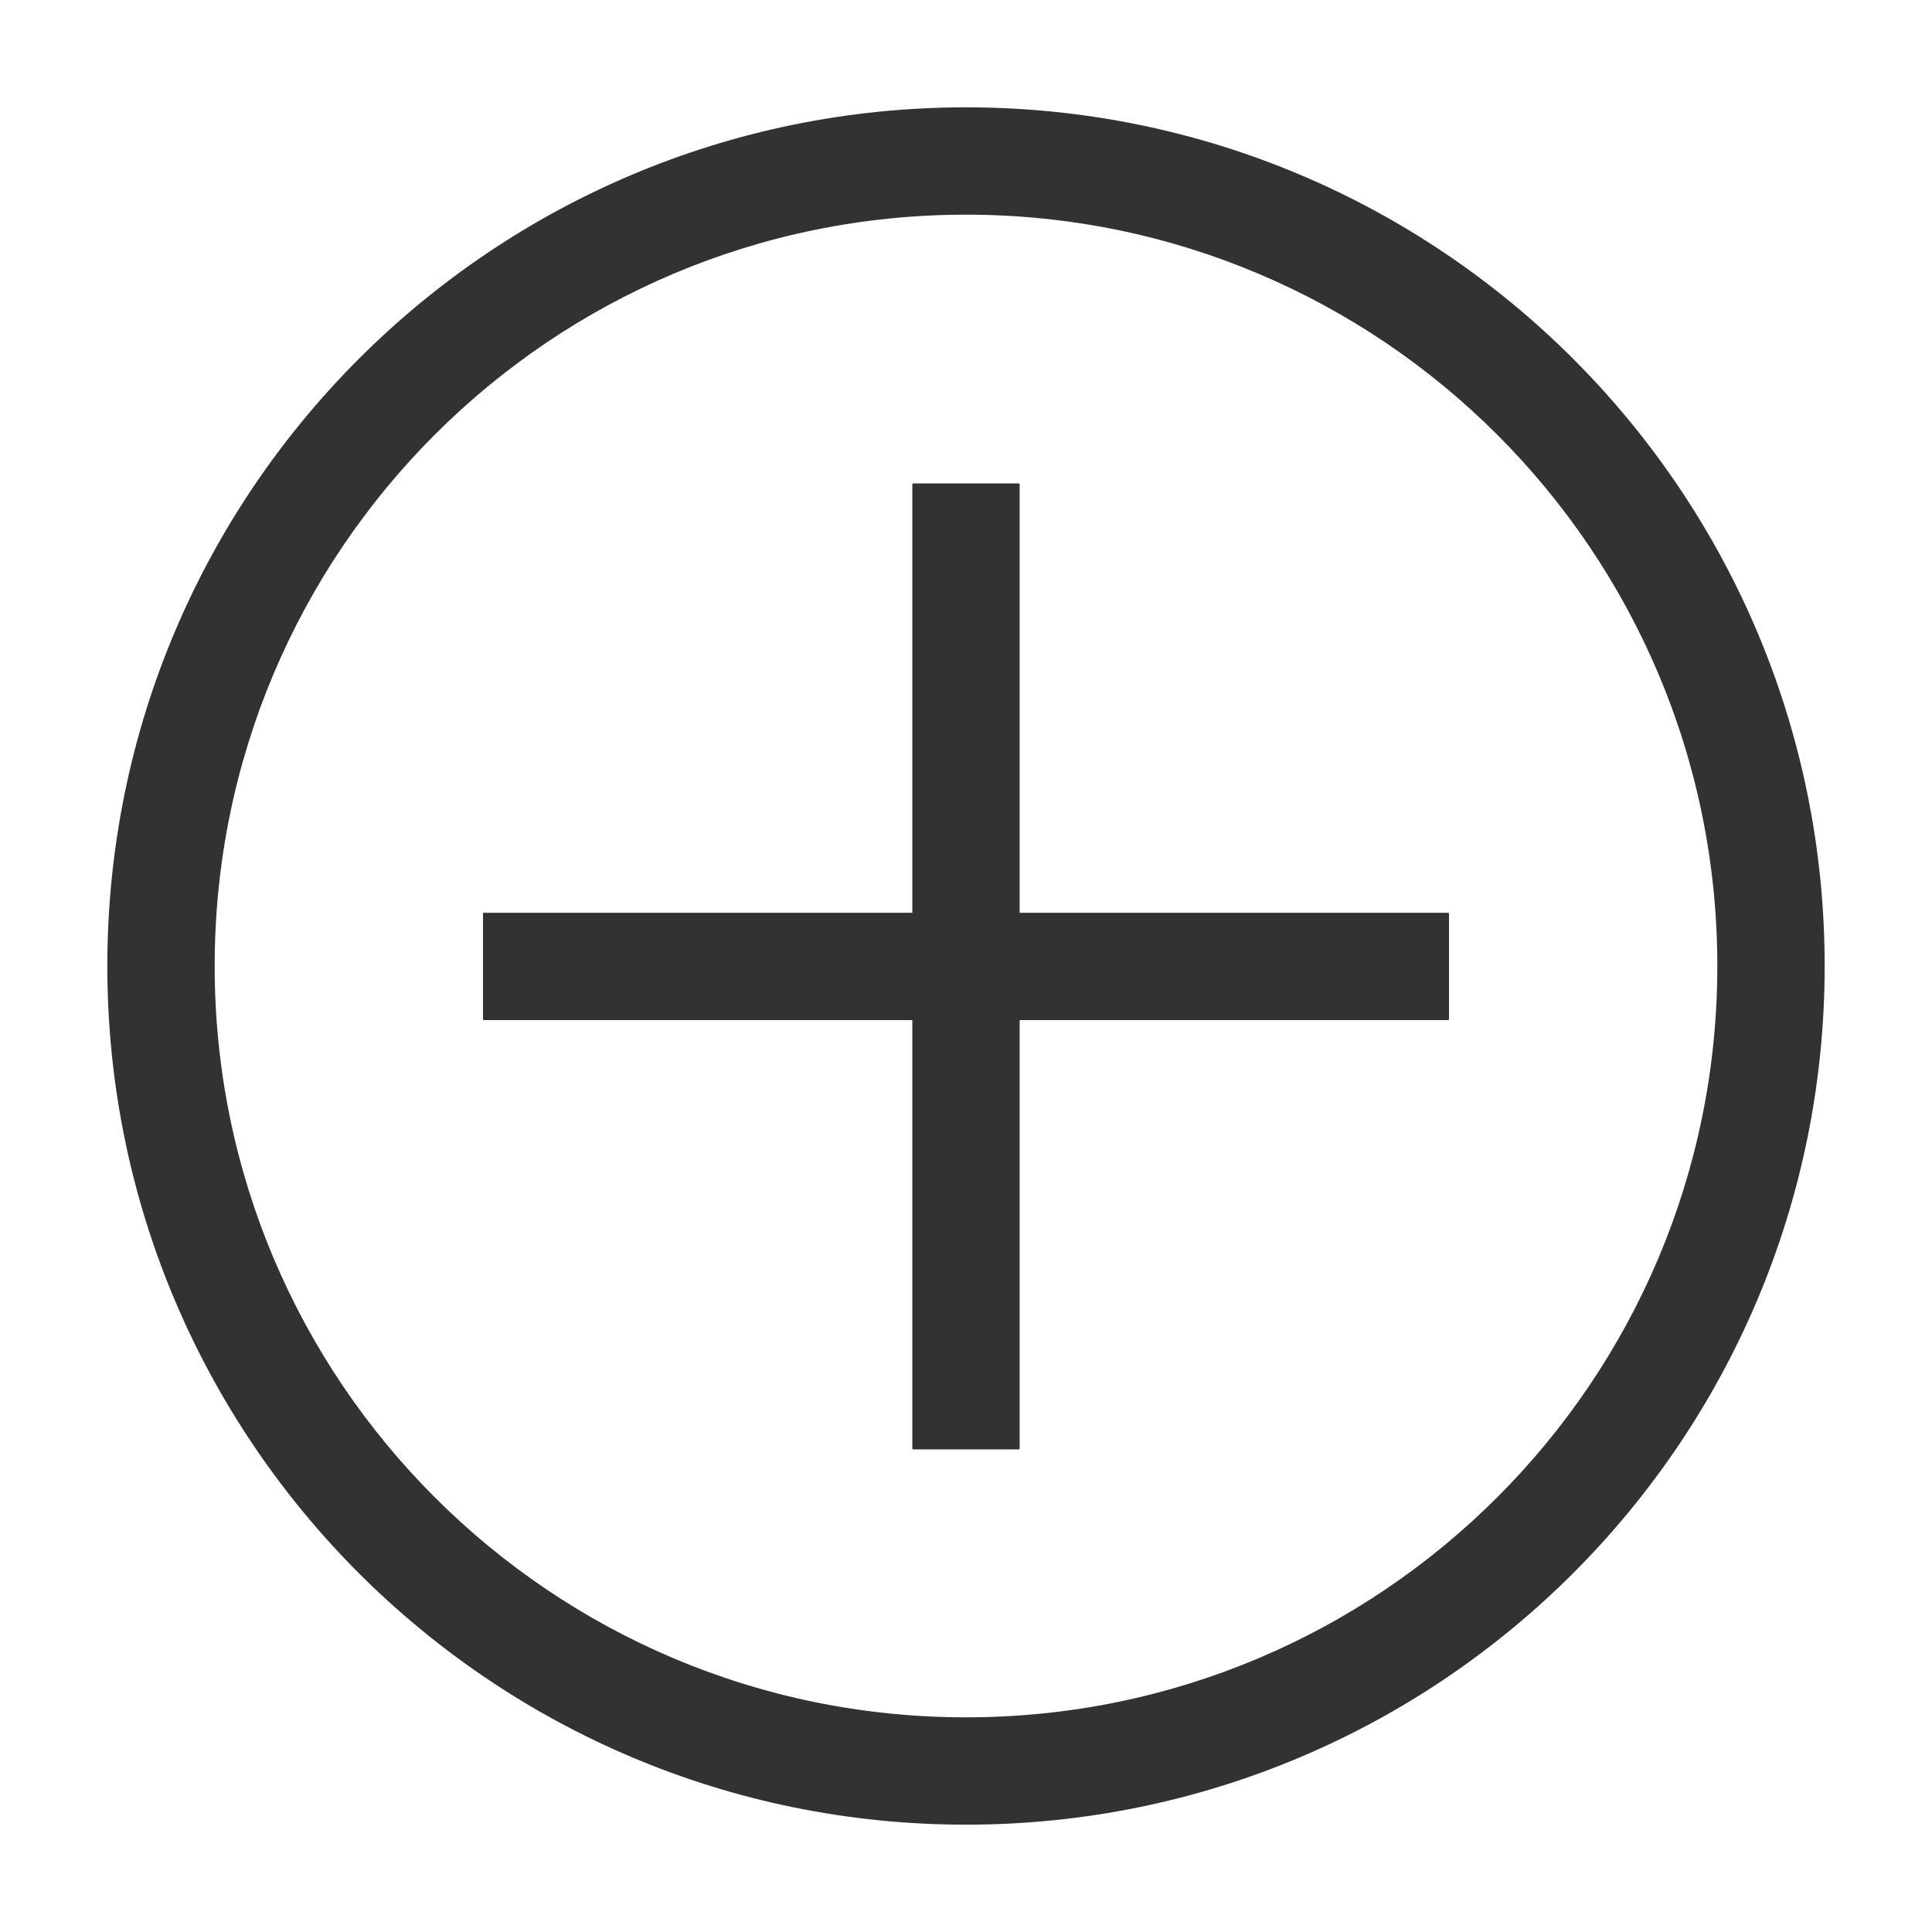
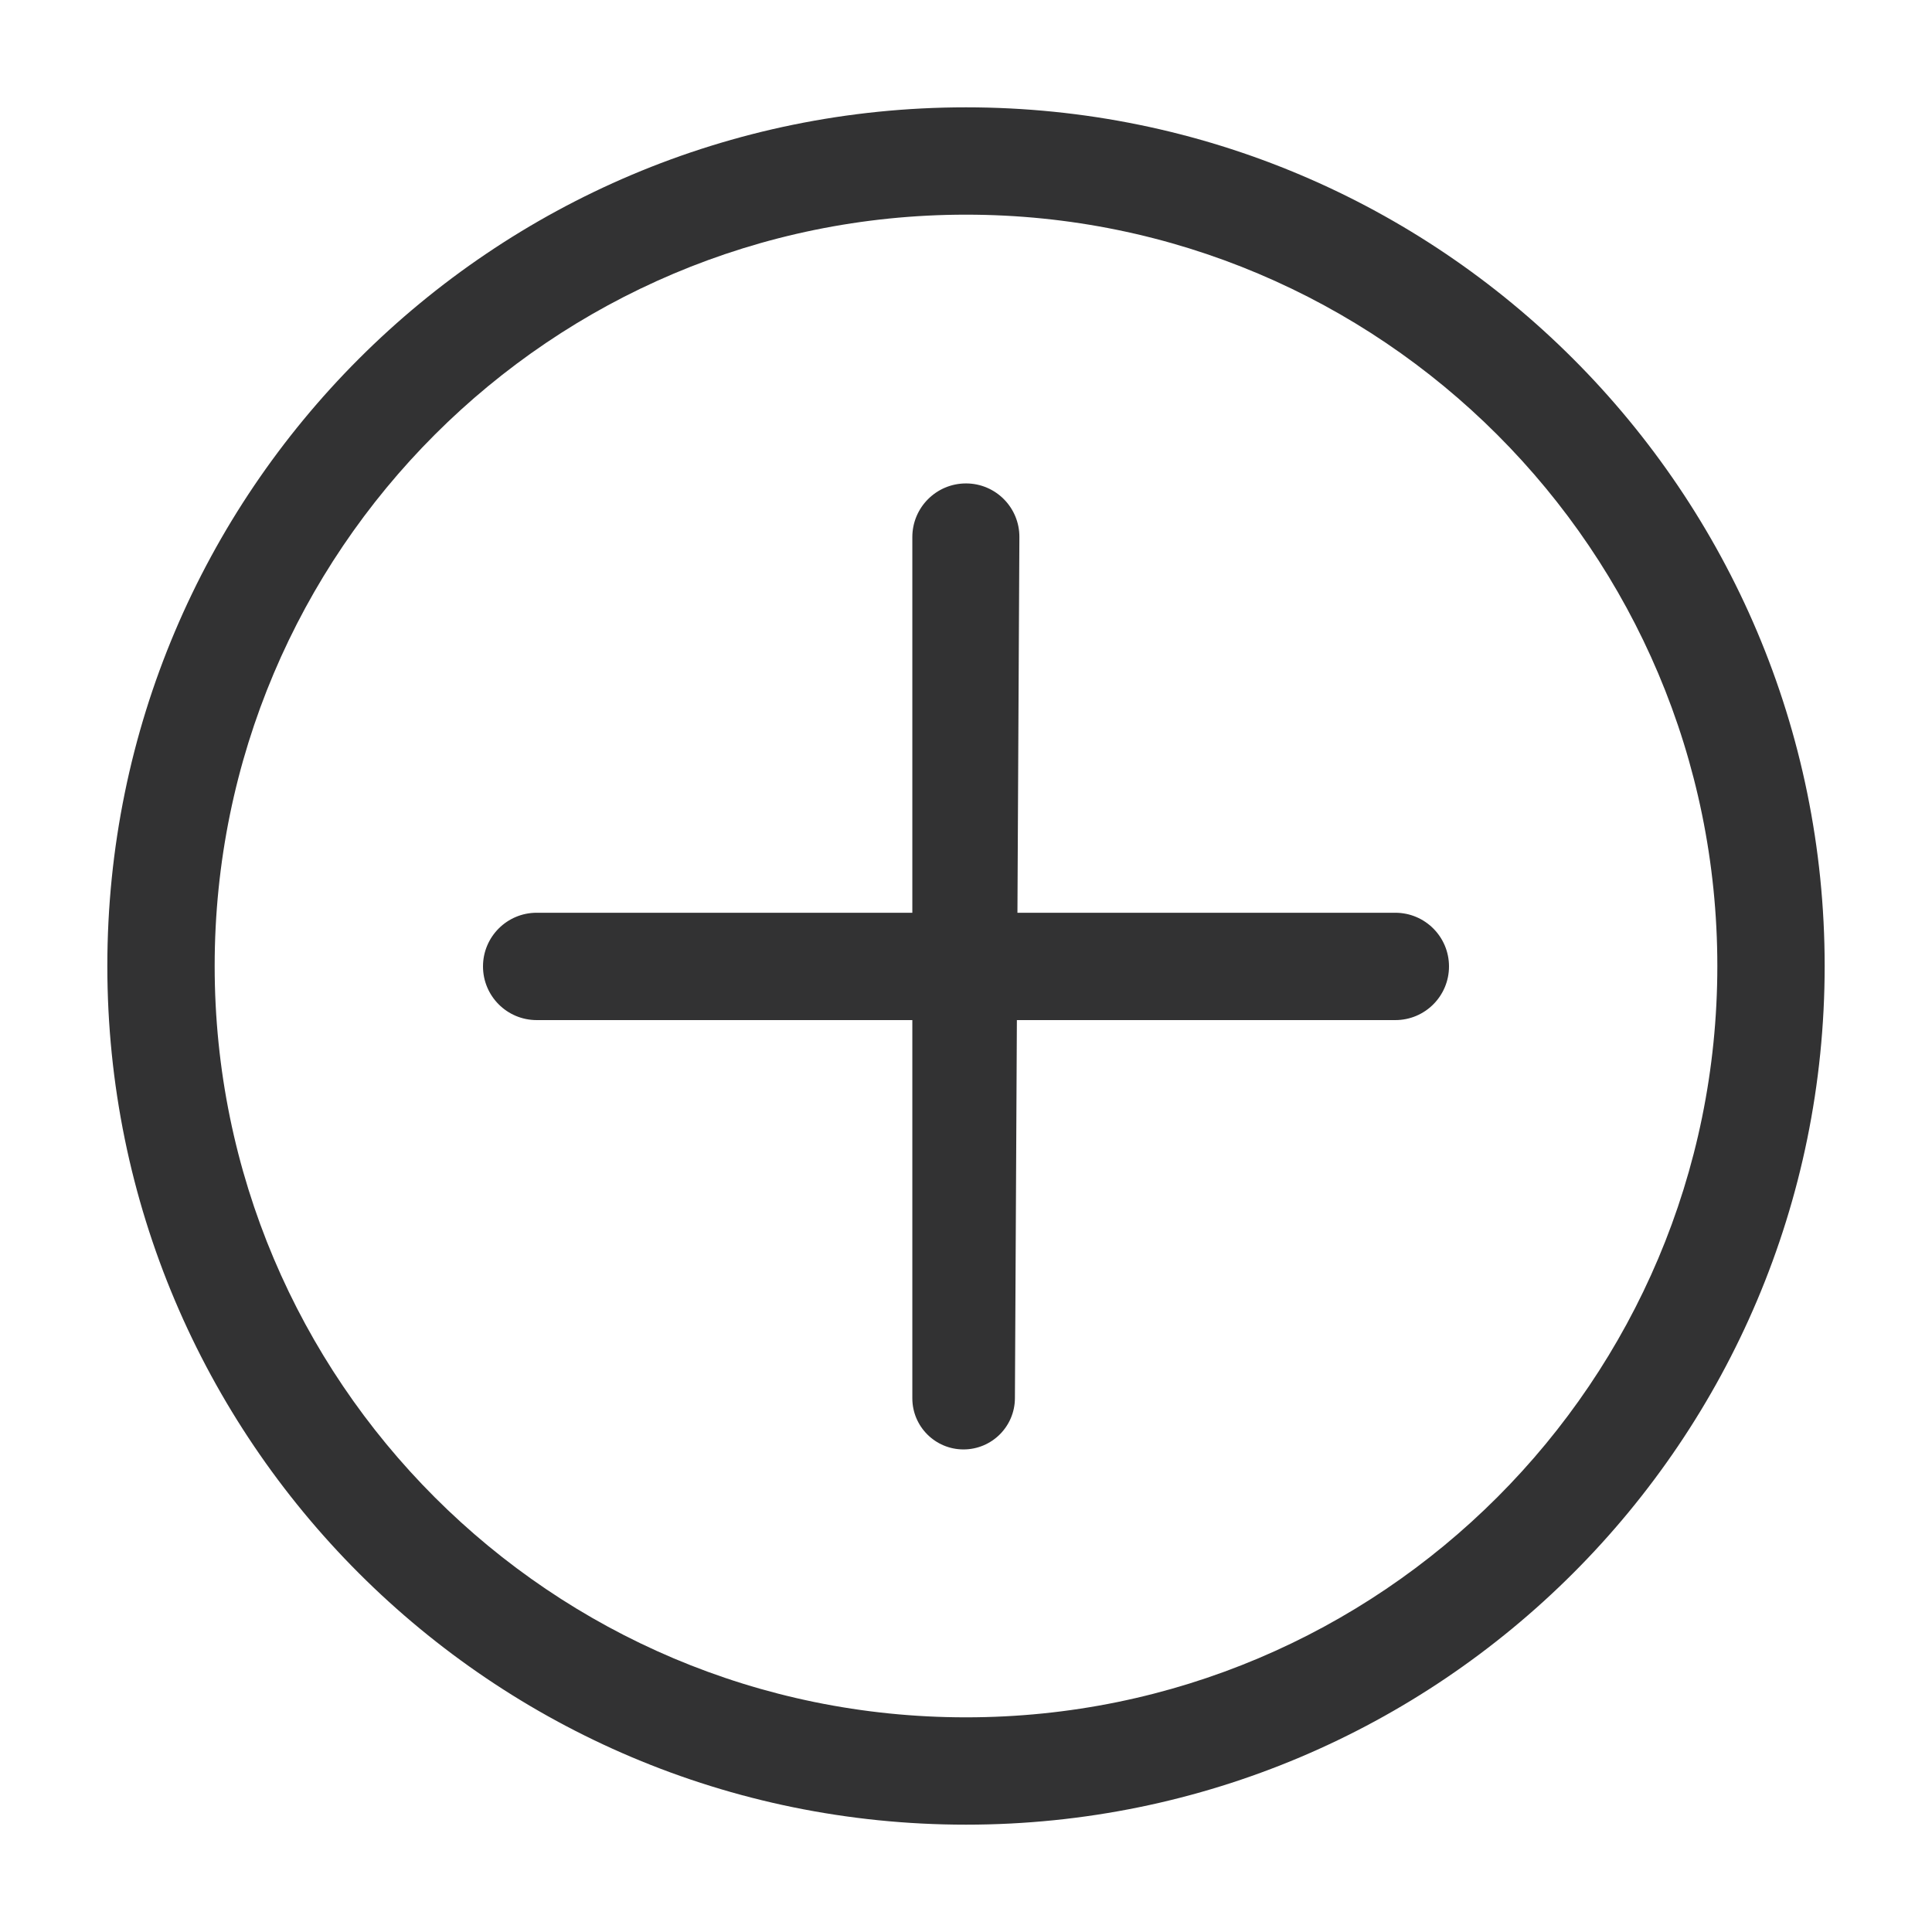
<svg xmlns="http://www.w3.org/2000/svg" width="1000" height="1000">
-   <path d="M472.222 472.442V250.72a.5.5 0 0 1 .5-.5h54.556a.5.5 0 0 1 .5.5v221.722H749.5a.5.5 0 0 1 .5.5v54.556a.5.5 0 0 1-.5.5H527.778V749.72a.5.5 0 0 1-.5.5h-54.556a.5.5 0 0 1-.5-.5V527.998H250.5a.5.5 0 0 1-.5-.5v-54.556a.5.5 0 0 1 .5-.5h221.722zM500 944.444C254.54 944.444 55.556 745.46 55.556 500S254.54 55.556 500 55.556 944.444 254.54 944.444 500 745.46 944.444 500 944.444zm0-55.555c214.777 0 388.889-174.112 388.889-388.889 0-214.777-174.112-388.889-388.889-388.889-214.777 0-388.889 174.112-388.889 388.889 0 214.777 174.112 388.889 388.889 388.889z" fill="#323233" fill-rule="evenodd" />
+   <g fill="#323233" fill-rule="evenodd">
+     <path d="M472.222 472.442V277.998c0-15.341 12.437-27.778 27.778-27.778h.143c15.262.08 27.57 12.516 27.49 27.777l-1.009 194.445h195.598c15.341 0 27.778 12.437 27.778 27.778s-12.437 27.778-27.778 27.778H526.336l-1.017 195.743c-.076 14.646-11.97 26.48-26.617 26.48-14.624 0-26.48-11.856-26.48-26.48V527.997H277.778c-15.341 0-27.778-12.437-27.778-27.778s12.437-27.778 27.778-27.778h194.444z" />
+     <path d="M500 888.889c214.777 0 388.889-174.112 388.889-388.889 0-214.777-174.112-388.889-388.889-388.889-214.777 0-388.889 174.112-388.889 388.889 0 214.777 174.112 388.889 388.889 388.889zm0 55.555C254.54 944.444 55.556 745.46 55.556 500S254.54 55.556 500 55.556 944.444 254.54 944.444 500 745.46 944.444 500 944.444z" fill-rule="nonzero" />
+   </g>
</svg>
